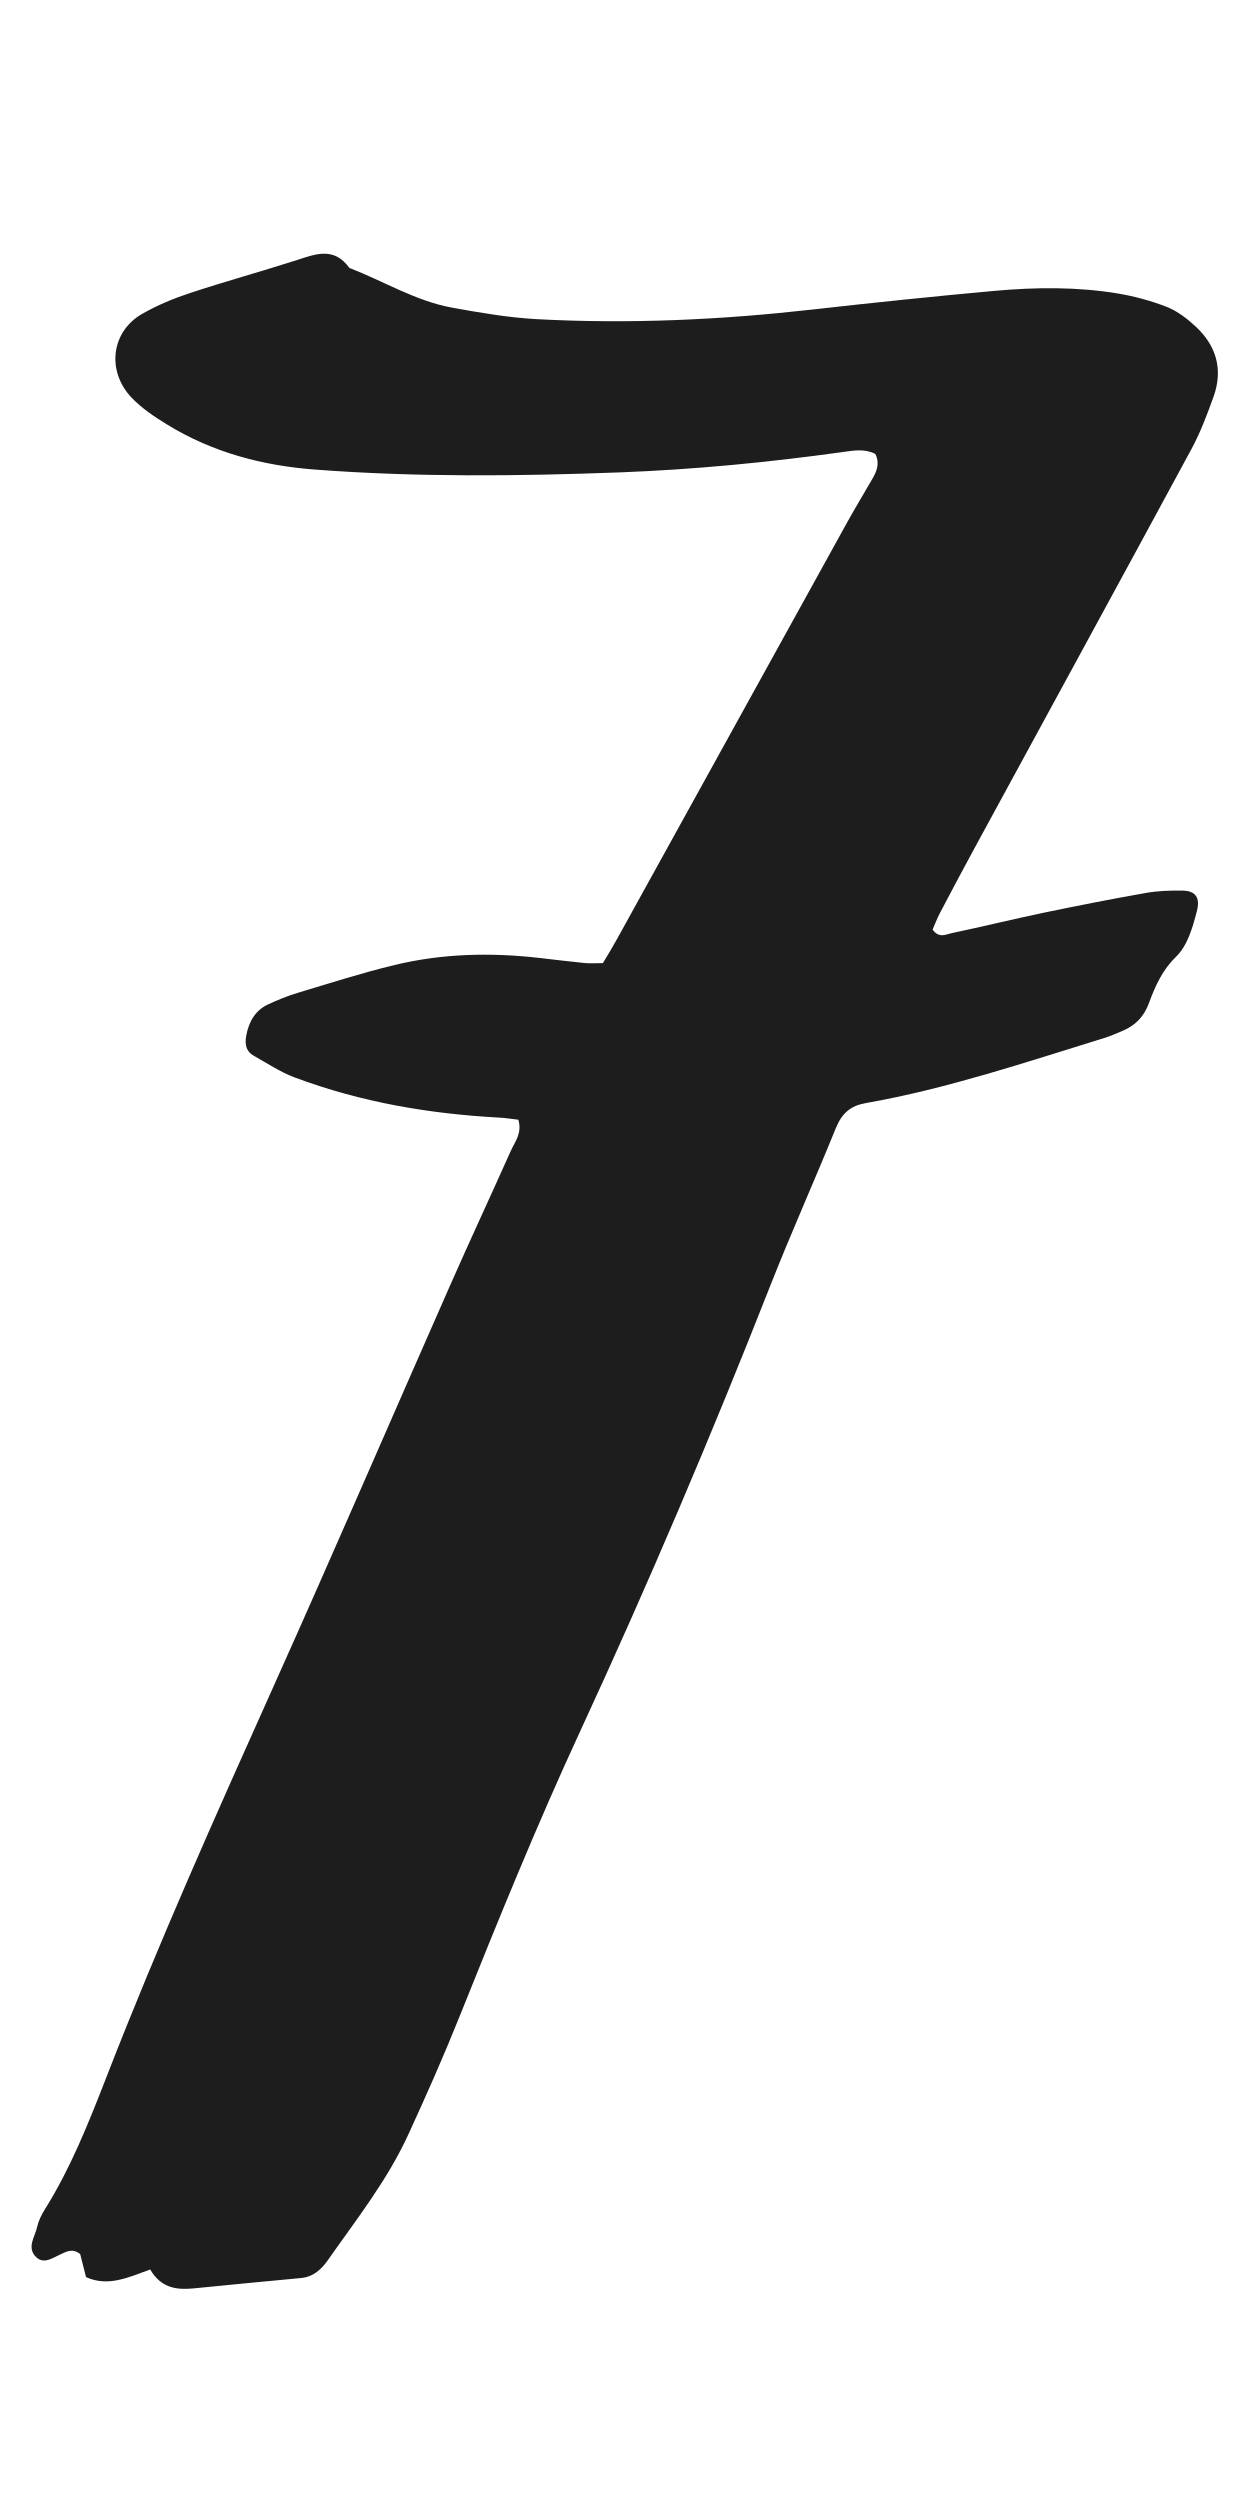
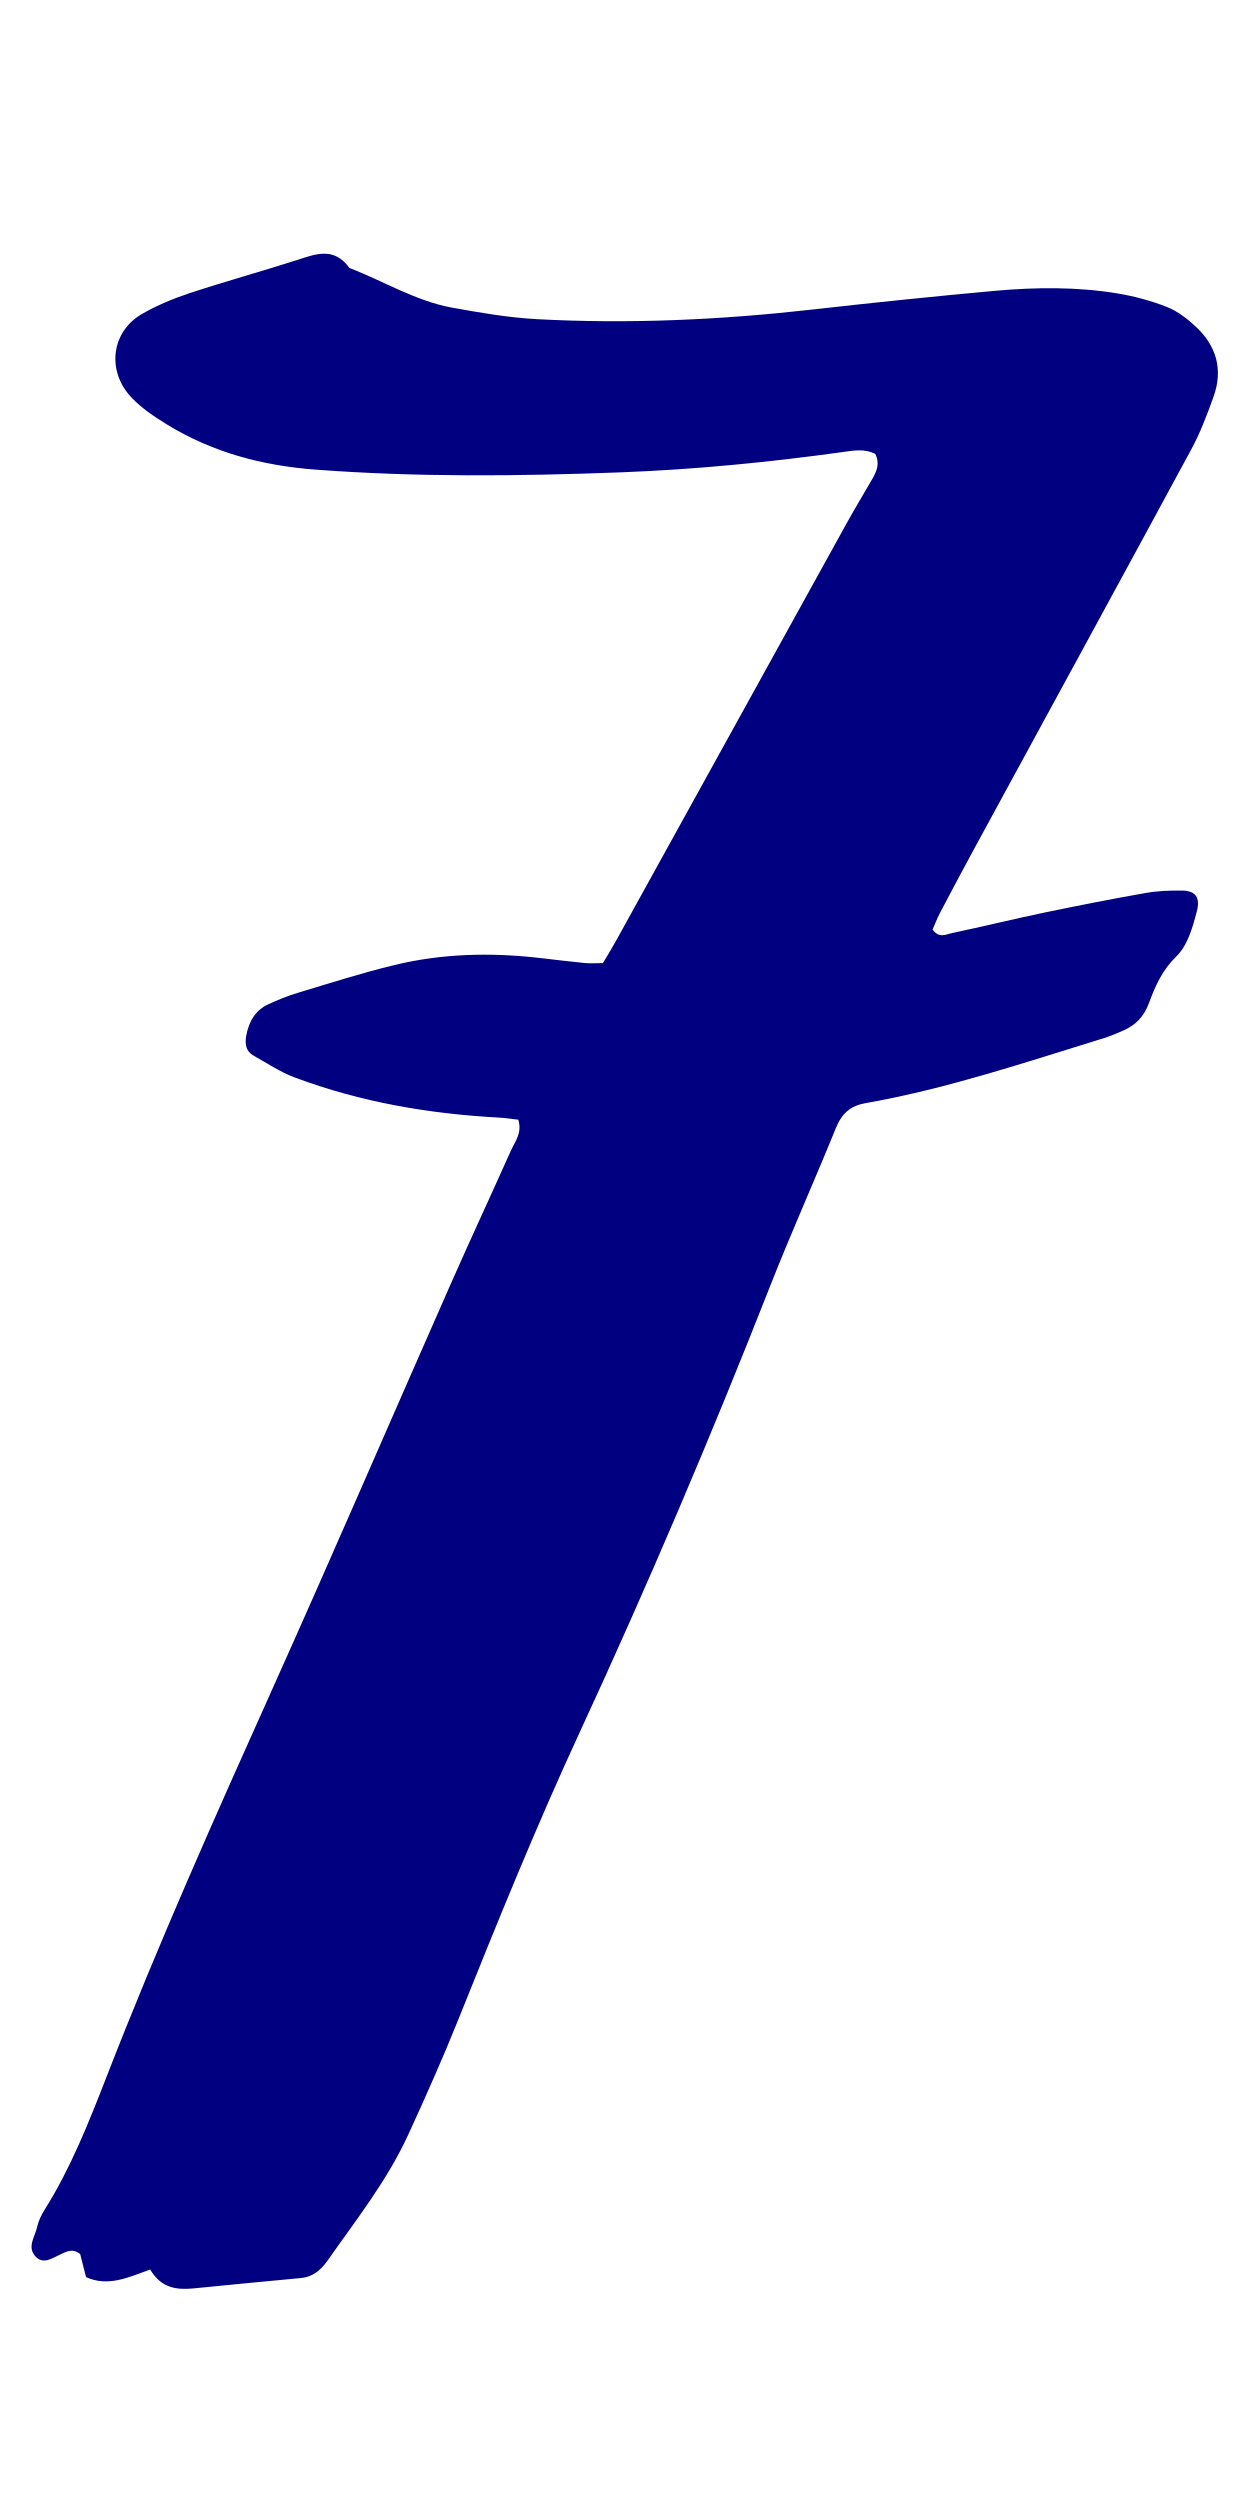
<svg xmlns="http://www.w3.org/2000/svg" width="12mm" height="24mm" viewBox="0 0 12 24" version="1.1" id="svg28563">
  <defs id="defs28560" />
  <g id="layer1" transform="translate(-86.46917,-69.2079)">
-     <path style="fill:#1d1d1d;stroke-width:0.265" d="m 87.914,90.994 c -0.221,0.081 -0.411,0.169 -0.619,0.074 -0.02,-0.079 -0.039,-0.157 -0.056,-0.221 -0.078,-0.061 -0.135,-0.021 -0.194,0.005 -0.075,0.034 -0.157,0.096 -0.231,0.022 -0.091,-0.092 -0.008,-0.194 0.012,-0.289 0.013,-0.059 0.042,-0.116 0.073,-0.166 0.247,-0.393 0.421,-0.832 0.592,-1.271 0.497,-1.281 1.055,-2.527 1.614,-3.773 0.572,-1.274 1.125,-2.558 1.689,-3.836 0.189,-0.429 0.387,-0.853 0.578,-1.281 0.04,-0.089 0.112,-0.172 0.073,-0.301 -0.058,-0.006 -0.121,-0.017 -0.183,-0.02 -0.669,-0.036 -1.327,-0.147 -1.965,-0.386 -0.137,-0.051 -0.265,-0.137 -0.395,-0.21 -0.067,-0.037 -0.084,-0.104 -0.07,-0.185 0.025,-0.144 0.092,-0.251 0.211,-0.306 0.093,-0.043 0.188,-0.082 0.285,-0.111 0.309,-0.093 0.617,-0.192 0.929,-0.267 0.459,-0.111 0.923,-0.121 1.389,-0.068 0.145,0.016 0.291,0.035 0.436,0.049 0.054,0.005 0.108,7.33e-4 0.175,7.33e-4 0.046,-0.077 0.093,-0.153 0.136,-0.232 0.737,-1.334 1.473,-2.668 2.21,-4.001 0.078,-0.141 0.162,-0.278 0.242,-0.418 0.041,-0.072 0.073,-0.147 0.027,-0.237 -0.103,-0.054 -0.213,-0.032 -0.321,-0.017 -0.708,0.098 -1.417,0.167 -2.13,0.194 -0.977,0.037 -1.954,0.047 -2.93,-0.027 -0.496,-0.038 -0.976,-0.161 -1.419,-0.433 -0.119,-0.073 -0.241,-0.154 -0.34,-0.258 -0.242,-0.255 -0.195,-0.632 0.099,-0.802 0.146,-0.084 0.302,-0.149 0.46,-0.201 0.342,-0.113 0.689,-0.208 1.031,-0.318 0.179,-0.058 0.354,-0.128 0.501,0.076 0.328,0.127 0.638,0.318 0.983,0.381 0.27,0.049 0.542,0.096 0.815,0.111 0.886,0.048 1.771,0.007 2.654,-0.093 0.582,-0.066 1.164,-0.126 1.746,-0.179 0.392,-0.035 0.786,-0.039 1.176,0.025 0.161,0.027 0.323,0.07 0.477,0.131 0.1,0.04 0.195,0.113 0.278,0.191 0.187,0.176 0.264,0.401 0.167,0.67 -0.062,0.173 -0.128,0.348 -0.214,0.506 -0.688,1.272 -1.381,2.541 -2.071,3.81 -0.116,0.213 -0.23,0.428 -0.343,0.643 -0.027,0.052 -0.048,0.108 -0.069,0.156 0.063,0.088 0.129,0.045 0.186,0.034 0.296,-0.063 0.591,-0.135 0.887,-0.197 0.323,-0.067 0.647,-0.131 0.972,-0.188 0.117,-0.021 0.236,-0.025 0.355,-0.023 0.126,0.002 0.171,0.069 0.137,0.198 -0.042,0.161 -0.089,0.33 -0.202,0.439 -0.125,0.121 -0.197,0.276 -0.256,0.438 -0.051,0.14 -0.135,0.219 -0.25,0.269 -0.06,0.026 -0.12,0.052 -0.181,0.071 -0.758,0.234 -1.512,0.488 -2.29,0.625 -0.143,0.025 -0.228,0.094 -0.288,0.243 -0.204,0.503 -0.426,0.997 -0.625,1.502 -0.57,1.451 -1.179,2.881 -1.829,4.287 -0.415,0.897 -0.789,1.818 -1.159,2.741 -0.152,0.38 -0.318,0.754 -0.488,1.124 -0.205,0.448 -0.502,0.821 -0.776,1.213 -0.064,0.091 -0.143,0.159 -0.253,0.169 -0.346,0.032 -0.691,0.066 -1.037,0.1 -0.16,0.015 -0.309,-0.002 -0.414,-0.182 z" id="path17" />
+     <path style="fill:#000080;stroke-width:0.265" d="m 87.914,90.994 c -0.221,0.081 -0.411,0.169 -0.619,0.074 -0.02,-0.079 -0.039,-0.157 -0.056,-0.221 -0.078,-0.061 -0.135,-0.021 -0.194,0.005 -0.075,0.034 -0.157,0.096 -0.231,0.022 -0.091,-0.092 -0.008,-0.194 0.012,-0.289 0.013,-0.059 0.042,-0.116 0.073,-0.166 0.247,-0.393 0.421,-0.832 0.592,-1.271 0.497,-1.281 1.055,-2.527 1.614,-3.773 0.572,-1.274 1.125,-2.558 1.689,-3.836 0.189,-0.429 0.387,-0.853 0.578,-1.281 0.04,-0.089 0.112,-0.172 0.073,-0.301 -0.058,-0.006 -0.121,-0.017 -0.183,-0.02 -0.669,-0.036 -1.327,-0.147 -1.965,-0.386 -0.137,-0.051 -0.265,-0.137 -0.395,-0.21 -0.067,-0.037 -0.084,-0.104 -0.07,-0.185 0.025,-0.144 0.092,-0.251 0.211,-0.306 0.093,-0.043 0.188,-0.082 0.285,-0.111 0.309,-0.093 0.617,-0.192 0.929,-0.267 0.459,-0.111 0.923,-0.121 1.389,-0.068 0.145,0.016 0.291,0.035 0.436,0.049 0.054,0.005 0.108,7.33e-4 0.175,7.33e-4 0.046,-0.077 0.093,-0.153 0.136,-0.232 0.737,-1.334 1.473,-2.668 2.21,-4.001 0.078,-0.141 0.162,-0.278 0.242,-0.418 0.041,-0.072 0.073,-0.147 0.027,-0.237 -0.103,-0.054 -0.213,-0.032 -0.321,-0.017 -0.708,0.098 -1.417,0.167 -2.13,0.194 -0.977,0.037 -1.954,0.047 -2.93,-0.027 -0.496,-0.038 -0.976,-0.161 -1.419,-0.433 -0.119,-0.073 -0.241,-0.154 -0.34,-0.258 -0.242,-0.255 -0.195,-0.632 0.099,-0.802 0.146,-0.084 0.302,-0.149 0.46,-0.201 0.342,-0.113 0.689,-0.208 1.031,-0.318 0.179,-0.058 0.354,-0.128 0.501,0.076 0.328,0.127 0.638,0.318 0.983,0.381 0.27,0.049 0.542,0.096 0.815,0.111 0.886,0.048 1.771,0.007 2.654,-0.093 0.582,-0.066 1.164,-0.126 1.746,-0.179 0.392,-0.035 0.786,-0.039 1.176,0.025 0.161,0.027 0.323,0.07 0.477,0.131 0.1,0.04 0.195,0.113 0.278,0.191 0.187,0.176 0.264,0.401 0.167,0.67 -0.062,0.173 -0.128,0.348 -0.214,0.506 -0.688,1.272 -1.381,2.541 -2.071,3.81 -0.116,0.213 -0.23,0.428 -0.343,0.643 -0.027,0.052 -0.048,0.108 -0.069,0.156 0.063,0.088 0.129,0.045 0.186,0.034 0.296,-0.063 0.591,-0.135 0.887,-0.197 0.323,-0.067 0.647,-0.131 0.972,-0.188 0.117,-0.021 0.236,-0.025 0.355,-0.023 0.126,0.002 0.171,0.069 0.137,0.198 -0.042,0.161 -0.089,0.33 -0.202,0.439 -0.125,0.121 -0.197,0.276 -0.256,0.438 -0.051,0.14 -0.135,0.219 -0.25,0.269 -0.06,0.026 -0.12,0.052 -0.181,0.071 -0.758,0.234 -1.512,0.488 -2.29,0.625 -0.143,0.025 -0.228,0.094 -0.288,0.243 -0.204,0.503 -0.426,0.997 -0.625,1.502 -0.57,1.451 -1.179,2.881 -1.829,4.287 -0.415,0.897 -0.789,1.818 -1.159,2.741 -0.152,0.38 -0.318,0.754 -0.488,1.124 -0.205,0.448 -0.502,0.821 -0.776,1.213 -0.064,0.091 -0.143,0.159 -0.253,0.169 -0.346,0.032 -0.691,0.066 -1.037,0.1 -0.16,0.015 -0.309,-0.002 -0.414,-0.182 z" id="path17" />
  </g>
</svg>
